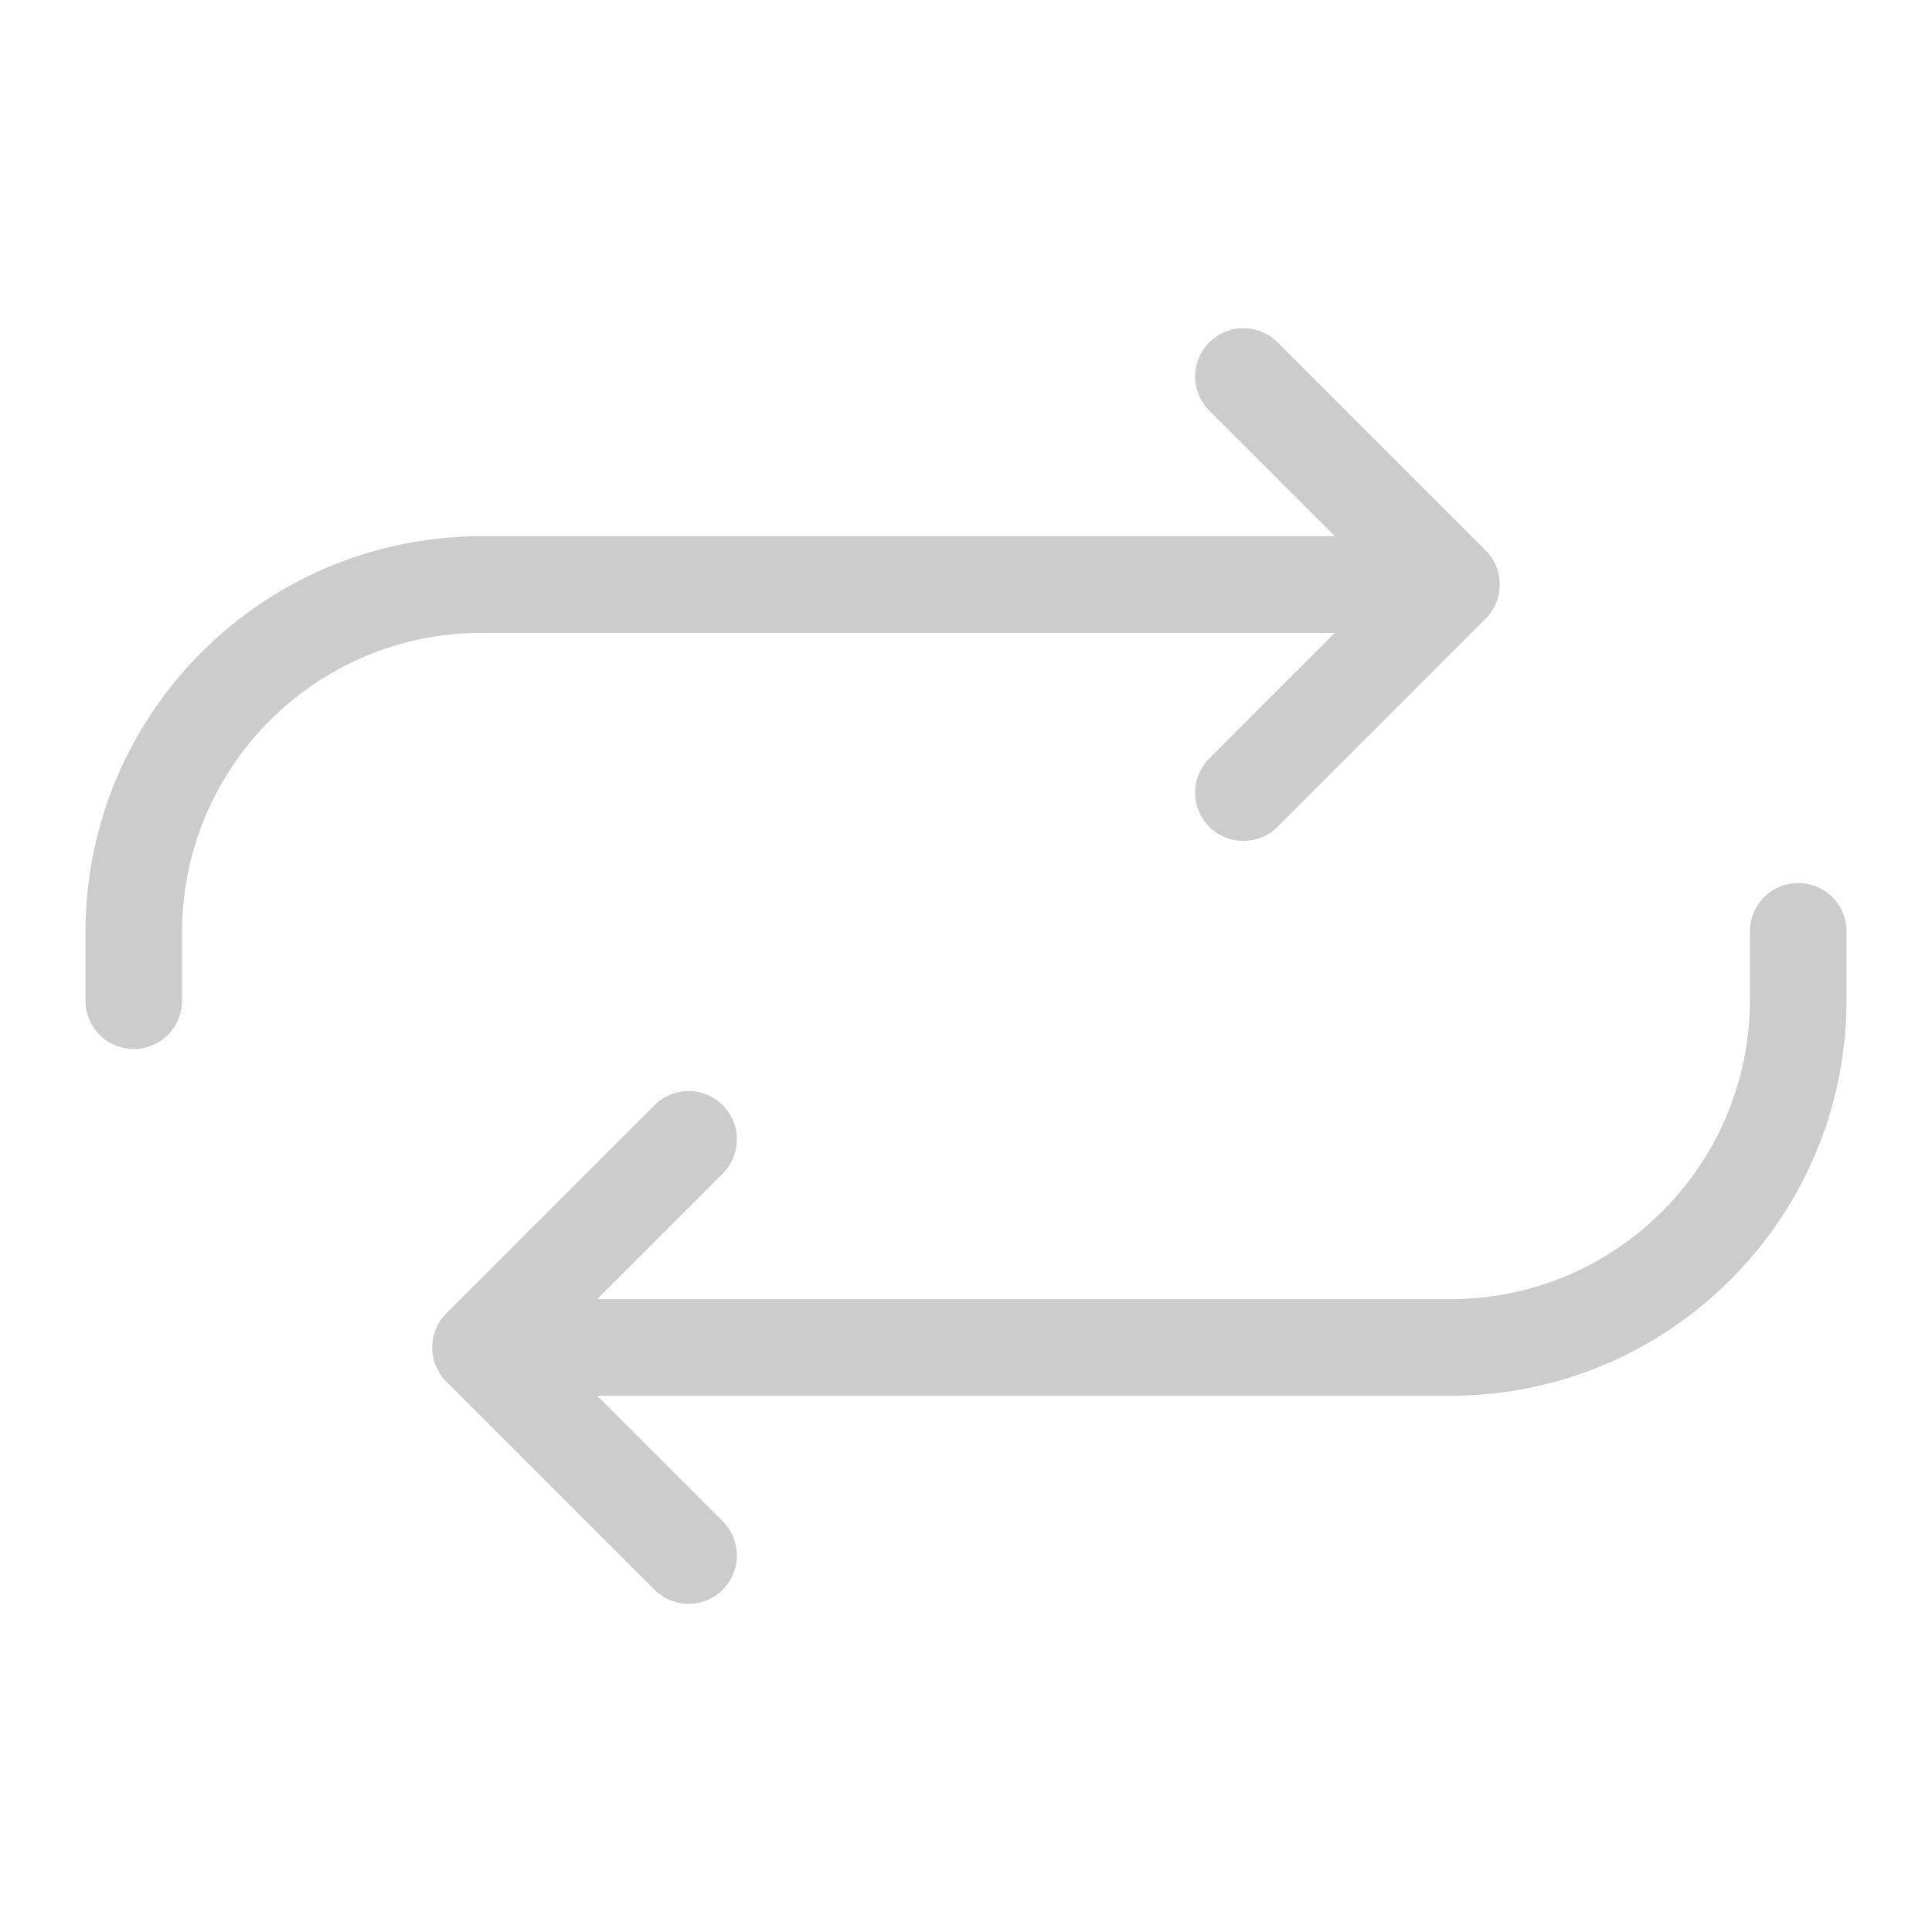
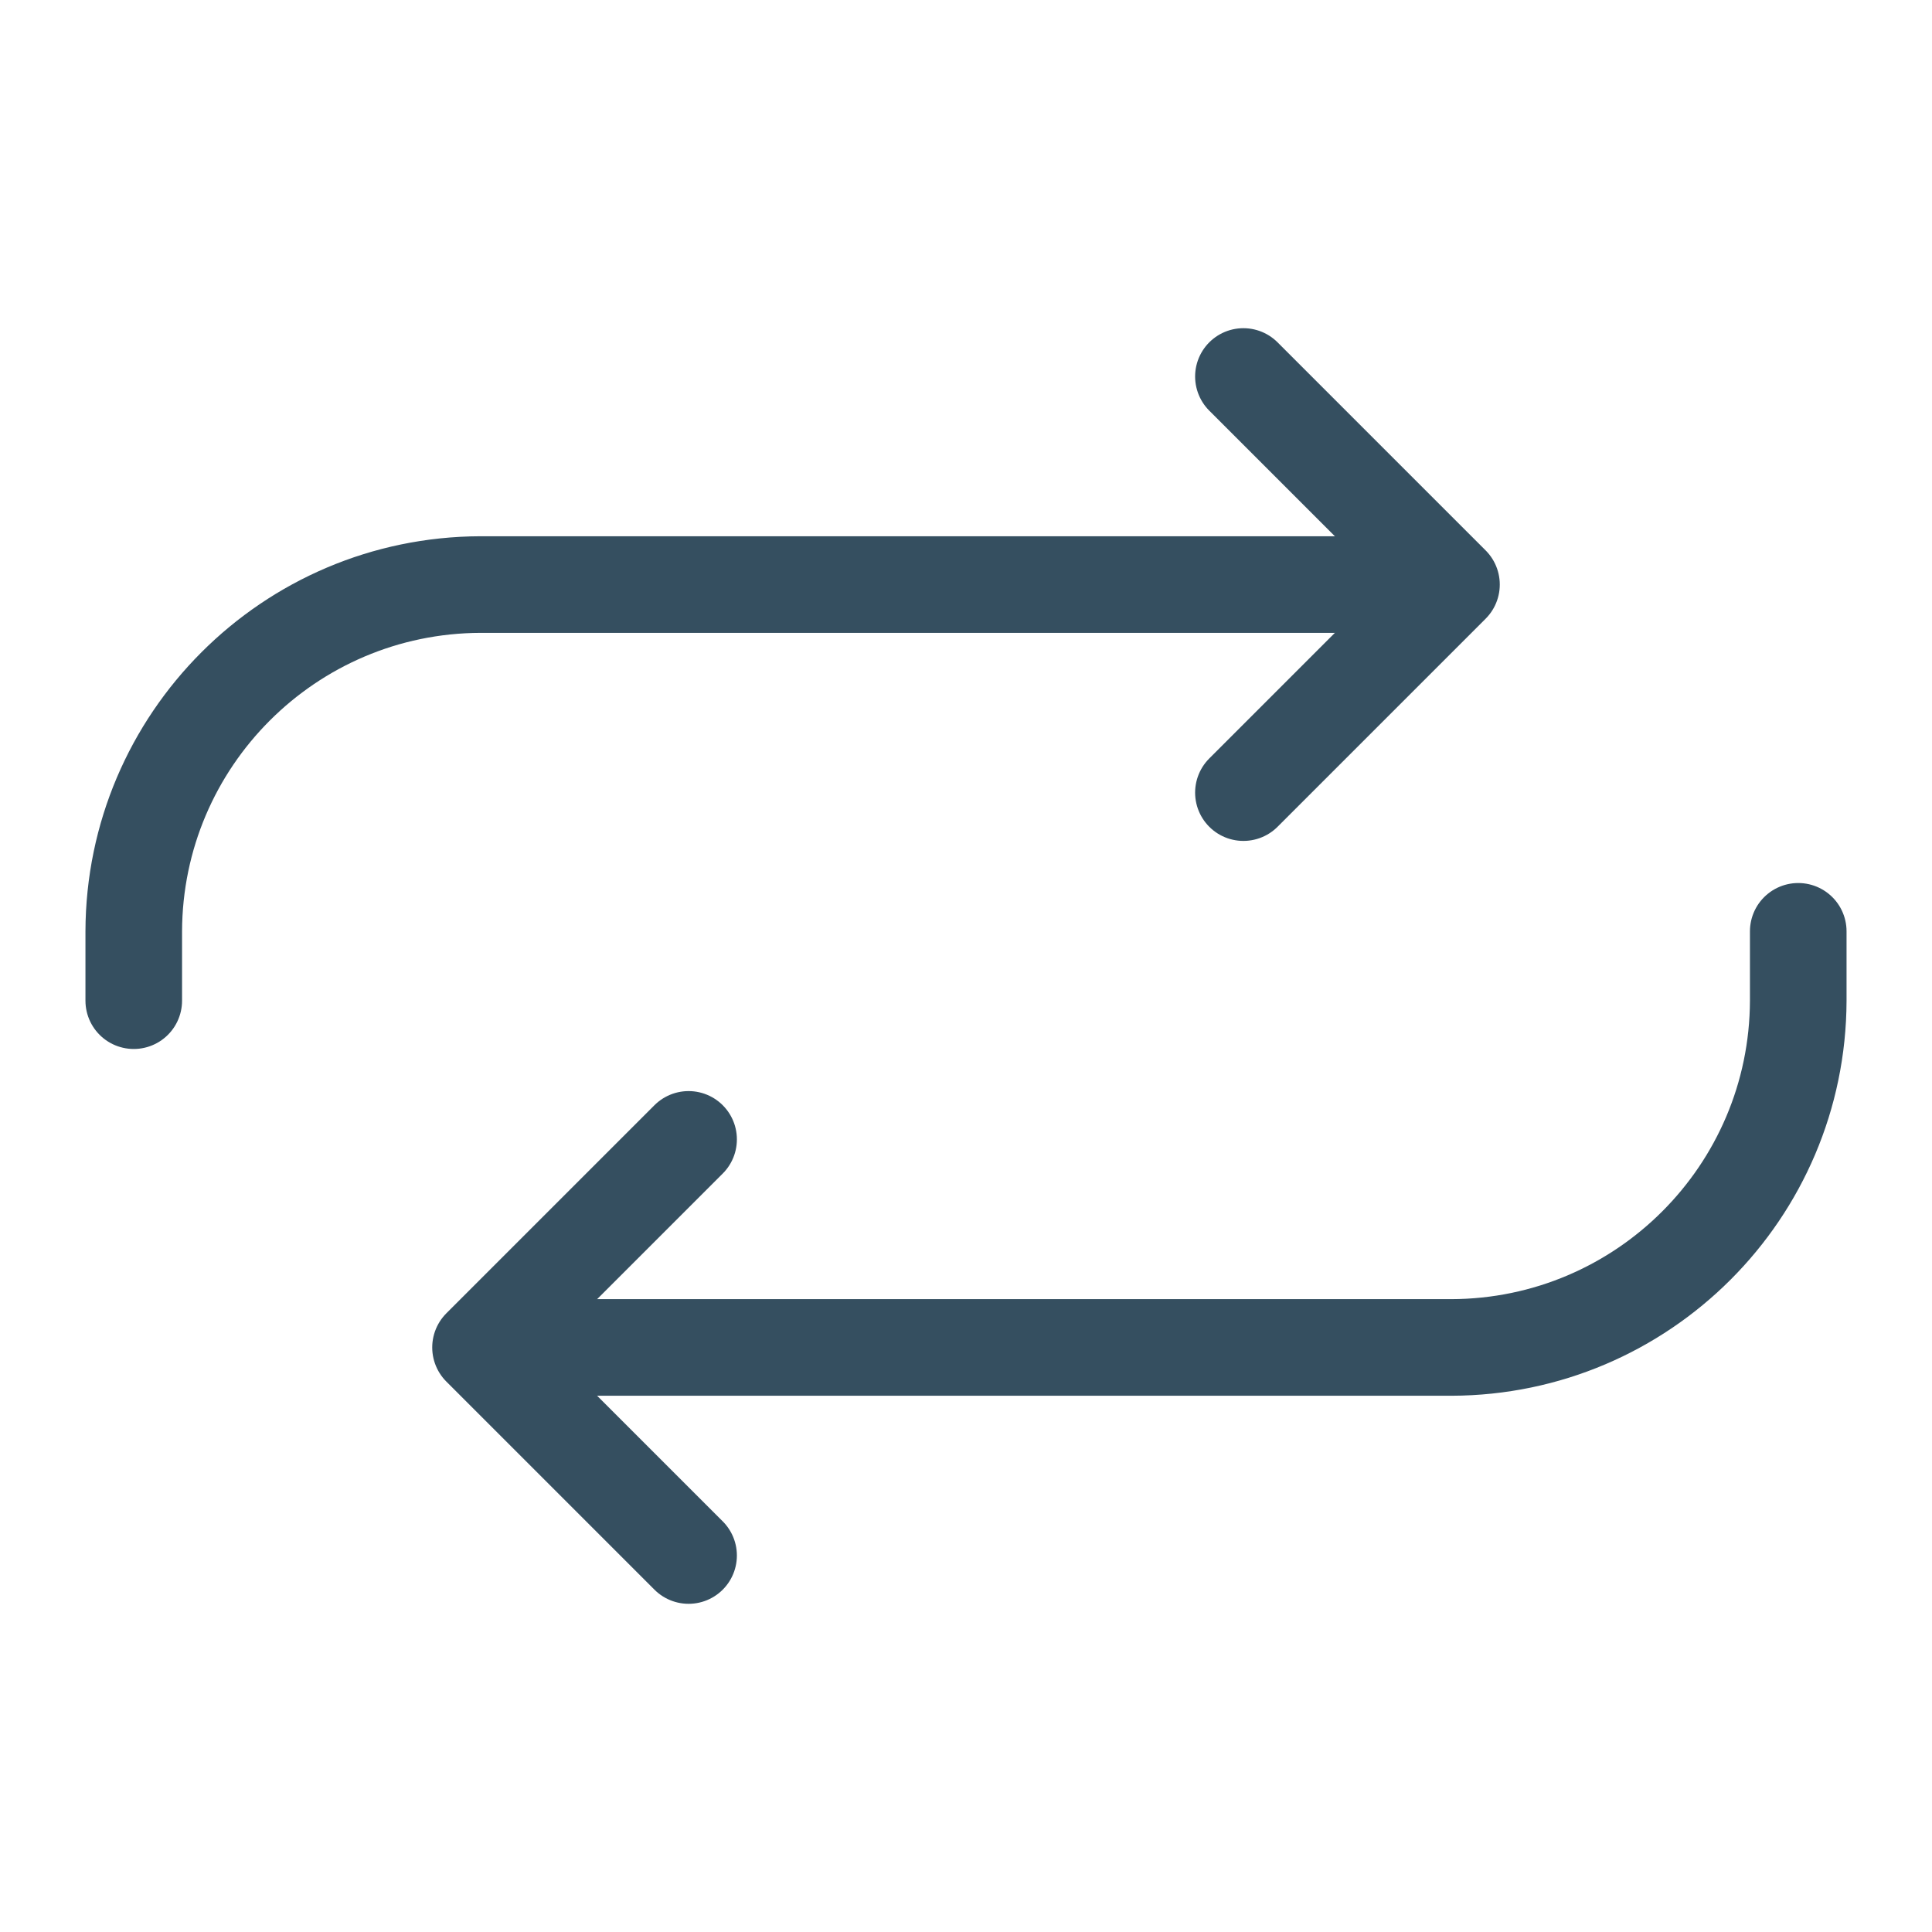
<svg xmlns="http://www.w3.org/2000/svg" id="svg1437" height="30" width="30" version="1.0">
  <defs id="defs1440">
    <marker orient="auto" refY="0.0" refX="0.0" id="EmptyTriangleInS" style="overflow:visible">
-       <path id="path1125" d="M 5.77,0.0 L -2.88,5.0 L -2.88,-5.0 L 5.77,0.0 z " style="fill-rule:evenodd;fill:#cccccc;stroke:#cccccc;stroke-width:1pt;stroke-opacity:1;fill-opacity:1" transform="scale(-0.2) translate(-3.0,0)" />
+       <path id="path1125" d="M 5.77,0.0 L -2.88,5.0 L -2.88,-5.0 L 5.77,0.0 z " style="fill-rule:evenodd;fill:#354f60;stroke:#354f60;stroke-width:1pt;stroke-opacity:1;fill-opacity:1" transform="scale(-0.2) translate(-3.0,0)" />
    </marker>
    <marker orient="auto" refY="0.0" refX="0.0" id="Arrow1Send" style="overflow:visible;">
-       <path id="path983" d="M 0.0,0.0 L 5.0,-5.0 L -12.5,0.0 L 5.0,5.0 L 0.0,0.0 z " style="fill-rule:evenodd;stroke:#cccccc;stroke-width:1pt;stroke-opacity:1;fill:#cccccc;fill-opacity:1" transform="scale(0.2) rotate(180) translate(6,0)" />
+       <path id="path983" d="M 0.0,0.0 L 5.0,-5.0 L -12.5,0.0 L 5.0,5.0 L 0.0,0.0 z " style="fill-rule:evenodd;stroke:#354f60;stroke-width:1pt;stroke-opacity:1;fill:#354f60;fill-opacity:1" transform="scale(0.2) rotate(180) translate(6,0)" />
    </marker>
    <marker orient="auto" refY="0" refX="0" id="marker2864" style="overflow:visible">
-       <path id="path2862" d="M 5.77,0 -2.88,5 V -5 Z" style="fill:#cccccc;fill-opacity:1;fill-rule:evenodd;stroke:#cccccc;stroke-width:1pt;stroke-opacity:1" transform="scale(-0.4)" />
+       <path id="path2862" d="M 5.77,0 -2.88,5 V -5 Z" style="fill:#354f60;fill-opacity:1;fill-rule:evenodd;stroke:#354f60;stroke-width:1pt;stroke-opacity:1" transform="scale(-0.4)" />
    </marker>
  </defs>
  <rect style="fill:#000000;fill-opacity:0;stroke:none;stroke-width:0.214;stroke-linecap:round;stroke-opacity:1" id="rect9748" width="30" height="30" x="0" y="0" />
-   <g style="fill:none;fill-opacity:1;stroke:#cccccc;stroke-opacity:1;stroke-width:22.286;stroke-miterlimit:4;stroke-dasharray:none" transform="matrix(0.06730769,0,0,0.06730769,-2.230769,-2.230769)" id="g2975">
-     <polyline id="polyline2221" style="fill:none;fill-opacity:1;stroke:#cccccc;stroke-width:22.286;stroke-linecap:round;stroke-linejoin:round;stroke-opacity:1;stroke-miterlimit:4;stroke-dasharray:none" points="320 120 368 168 320 216" />
-     <path id="path2223" style="fill:none;fill-opacity:1;stroke:#cccccc;stroke-width:22.286;stroke-linecap:round;stroke-linejoin:round;stroke-opacity:1;stroke-miterlimit:4;stroke-dasharray:none" d="M 352,168 H 144 a 80.24,80.24 0 0 0 -80,80 v 16" />
-     <polyline id="polyline2225" style="fill:none;fill-opacity:1;stroke:#cccccc;stroke-width:22.286;stroke-linecap:round;stroke-linejoin:round;stroke-opacity:1;stroke-miterlimit:4;stroke-dasharray:none" points="192 392 144 344 192 296" />
-     <path id="path2227" style="fill:none;fill-opacity:1;stroke:#cccccc;stroke-width:22.286;stroke-linecap:round;stroke-linejoin:round;stroke-opacity:1;stroke-miterlimit:4;stroke-dasharray:none" d="m 160,344 h 208 a 80.24,80.24 0 0 0 80,-80 v -16" />
+   <g style="fill:none;fill-opacity:1;stroke:#354f60;stroke-opacity:1;stroke-width:22.286;stroke-miterlimit:4;stroke-dasharray:none" transform="matrix(0.06730769,0,0,0.06730769,-2.230769,-2.230769)" id="g2975">
+     <polyline id="polyline2221" style="fill:none;fill-opacity:1;stroke:#354f60;stroke-width:22.286;stroke-linecap:round;stroke-linejoin:round;stroke-opacity:1;stroke-miterlimit:4;stroke-dasharray:none" points="320 120 368 168 320 216" />
+     <path id="path2223" style="fill:none;fill-opacity:1;stroke:#354f60;stroke-width:22.286;stroke-linecap:round;stroke-linejoin:round;stroke-opacity:1;stroke-miterlimit:4;stroke-dasharray:none" d="M 352,168 H 144 a 80.24,80.24 0 0 0 -80,80 v 16" />
+     <polyline id="polyline2225" style="fill:none;fill-opacity:1;stroke:#354f60;stroke-width:22.286;stroke-linecap:round;stroke-linejoin:round;stroke-opacity:1;stroke-miterlimit:4;stroke-dasharray:none" points="192 392 144 344 192 296" />
+     <path id="path2227" style="fill:none;fill-opacity:1;stroke:#354f60;stroke-width:22.286;stroke-linecap:round;stroke-linejoin:round;stroke-opacity:1;stroke-miterlimit:4;stroke-dasharray:none" d="m 160,344 h 208 a 80.24,80.24 0 0 0 80,-80 v -16" />
  </g>
</svg>
